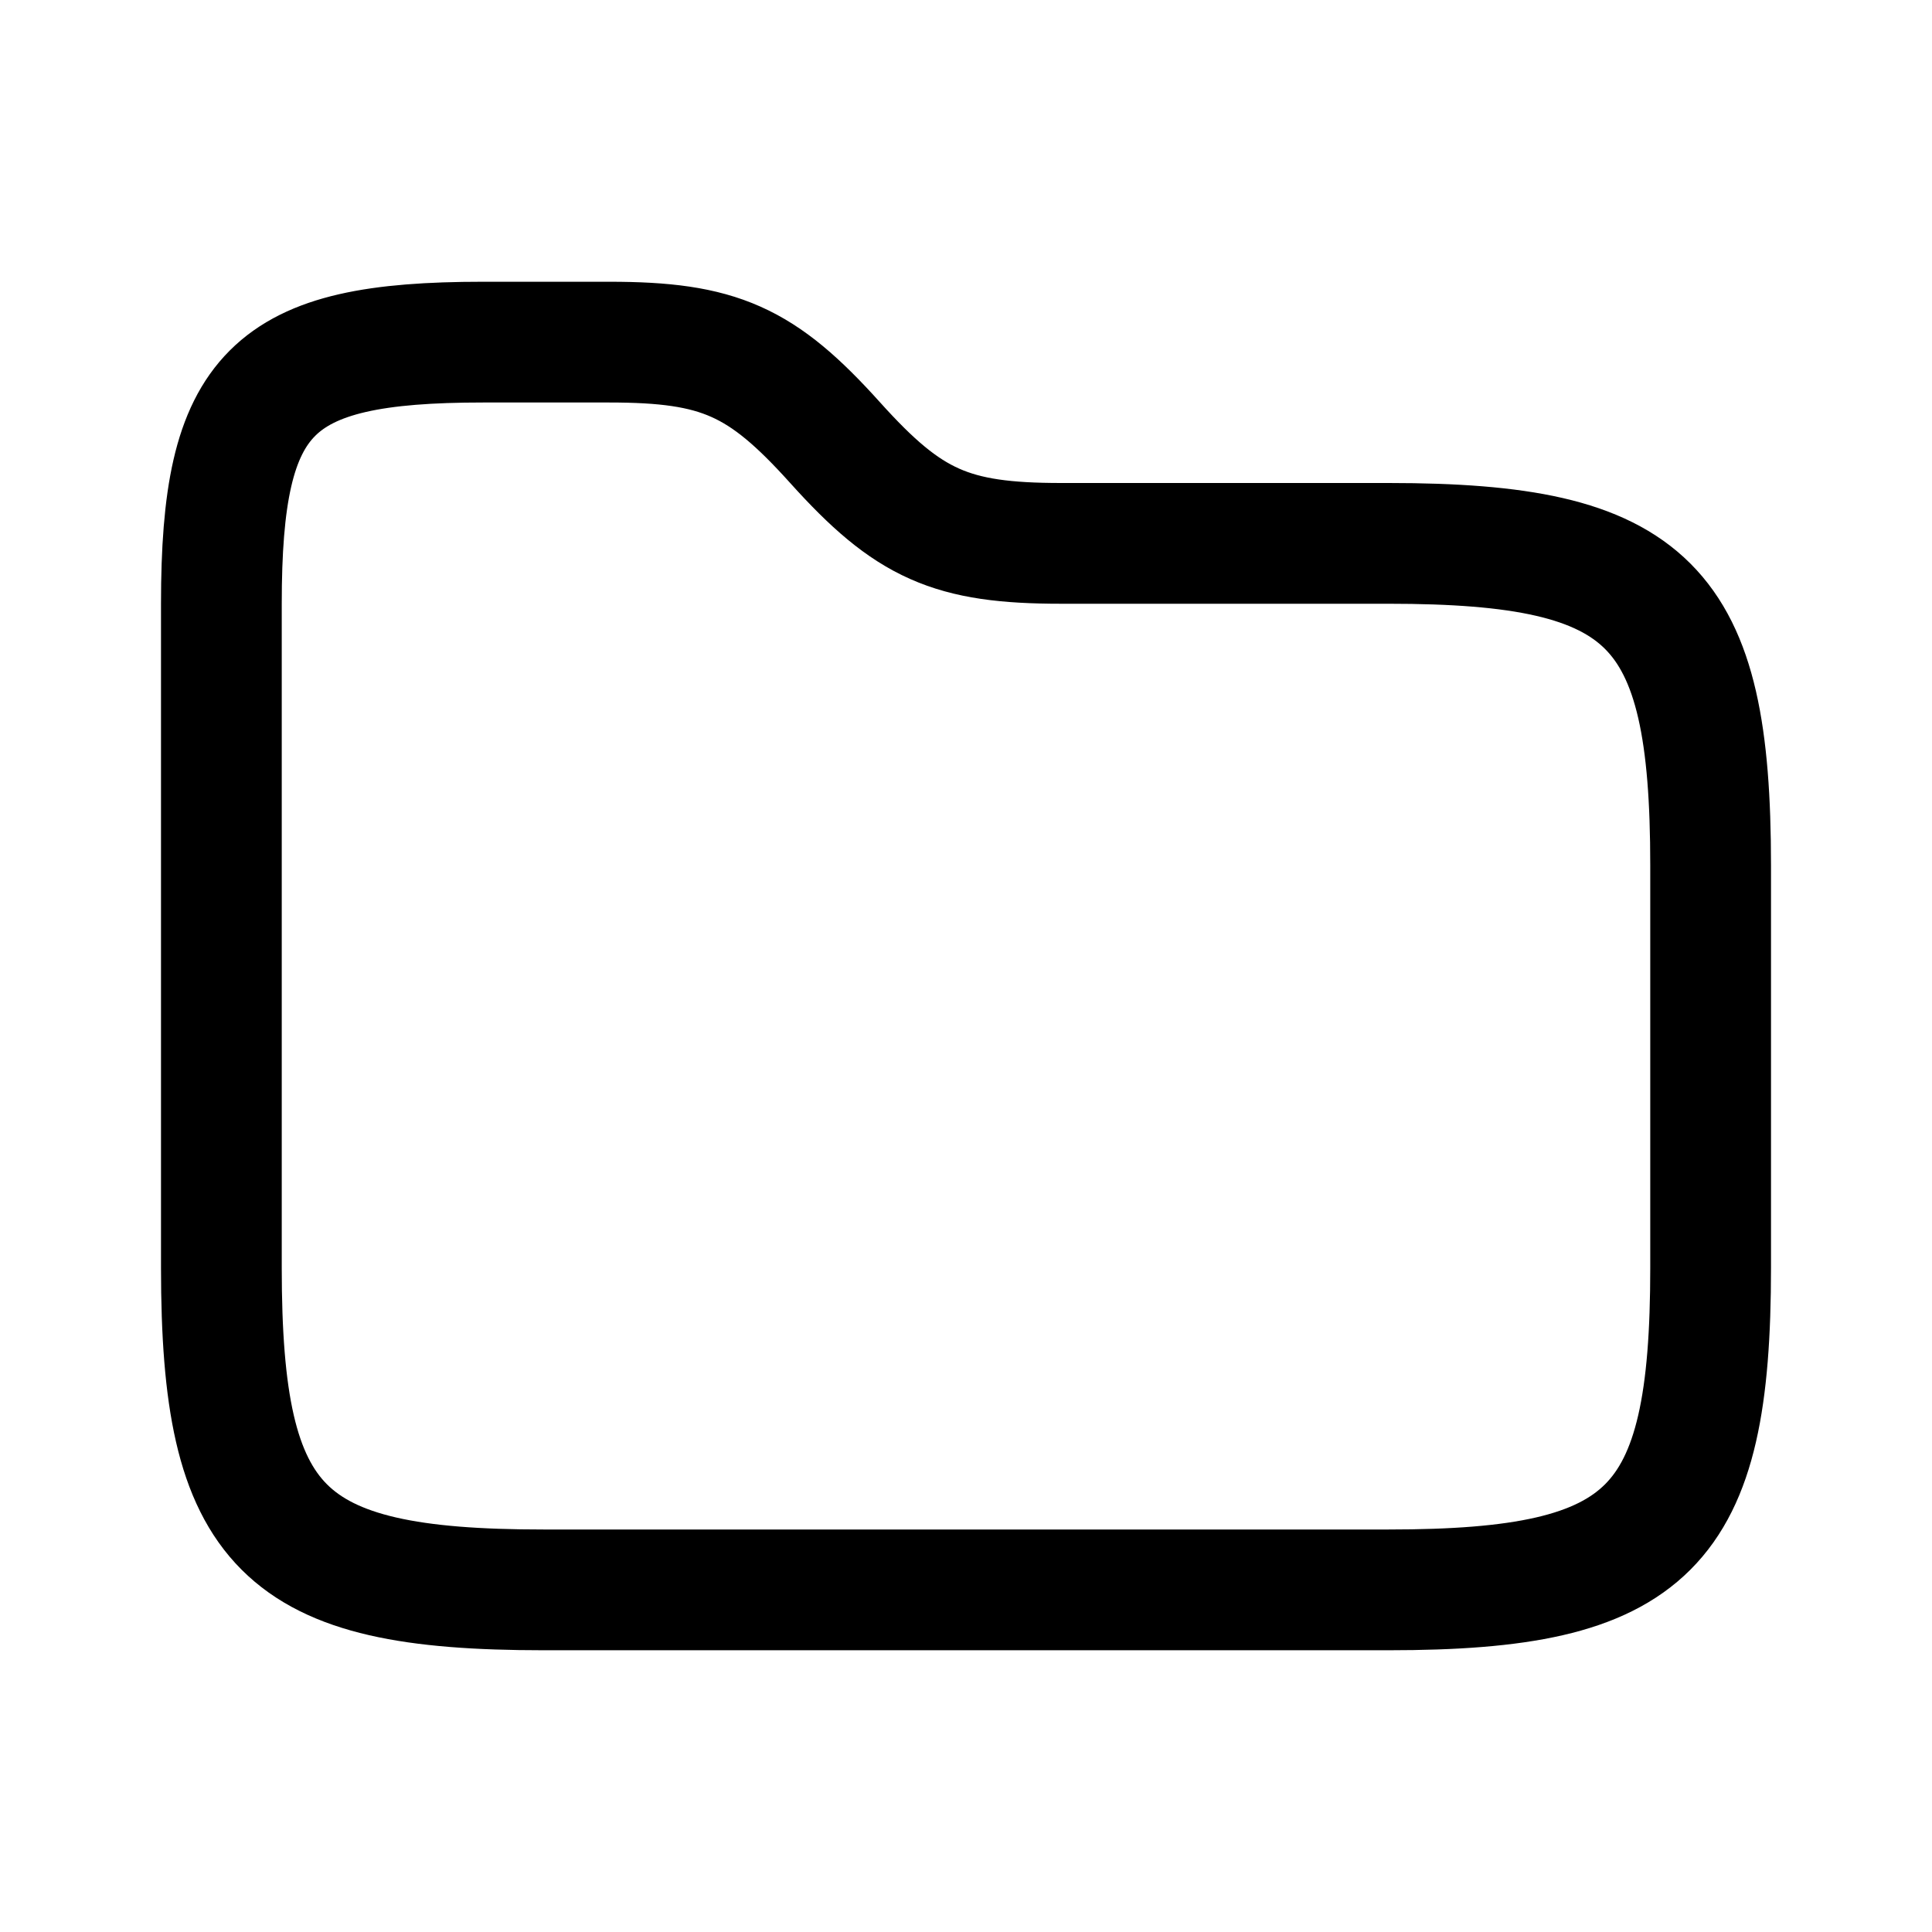
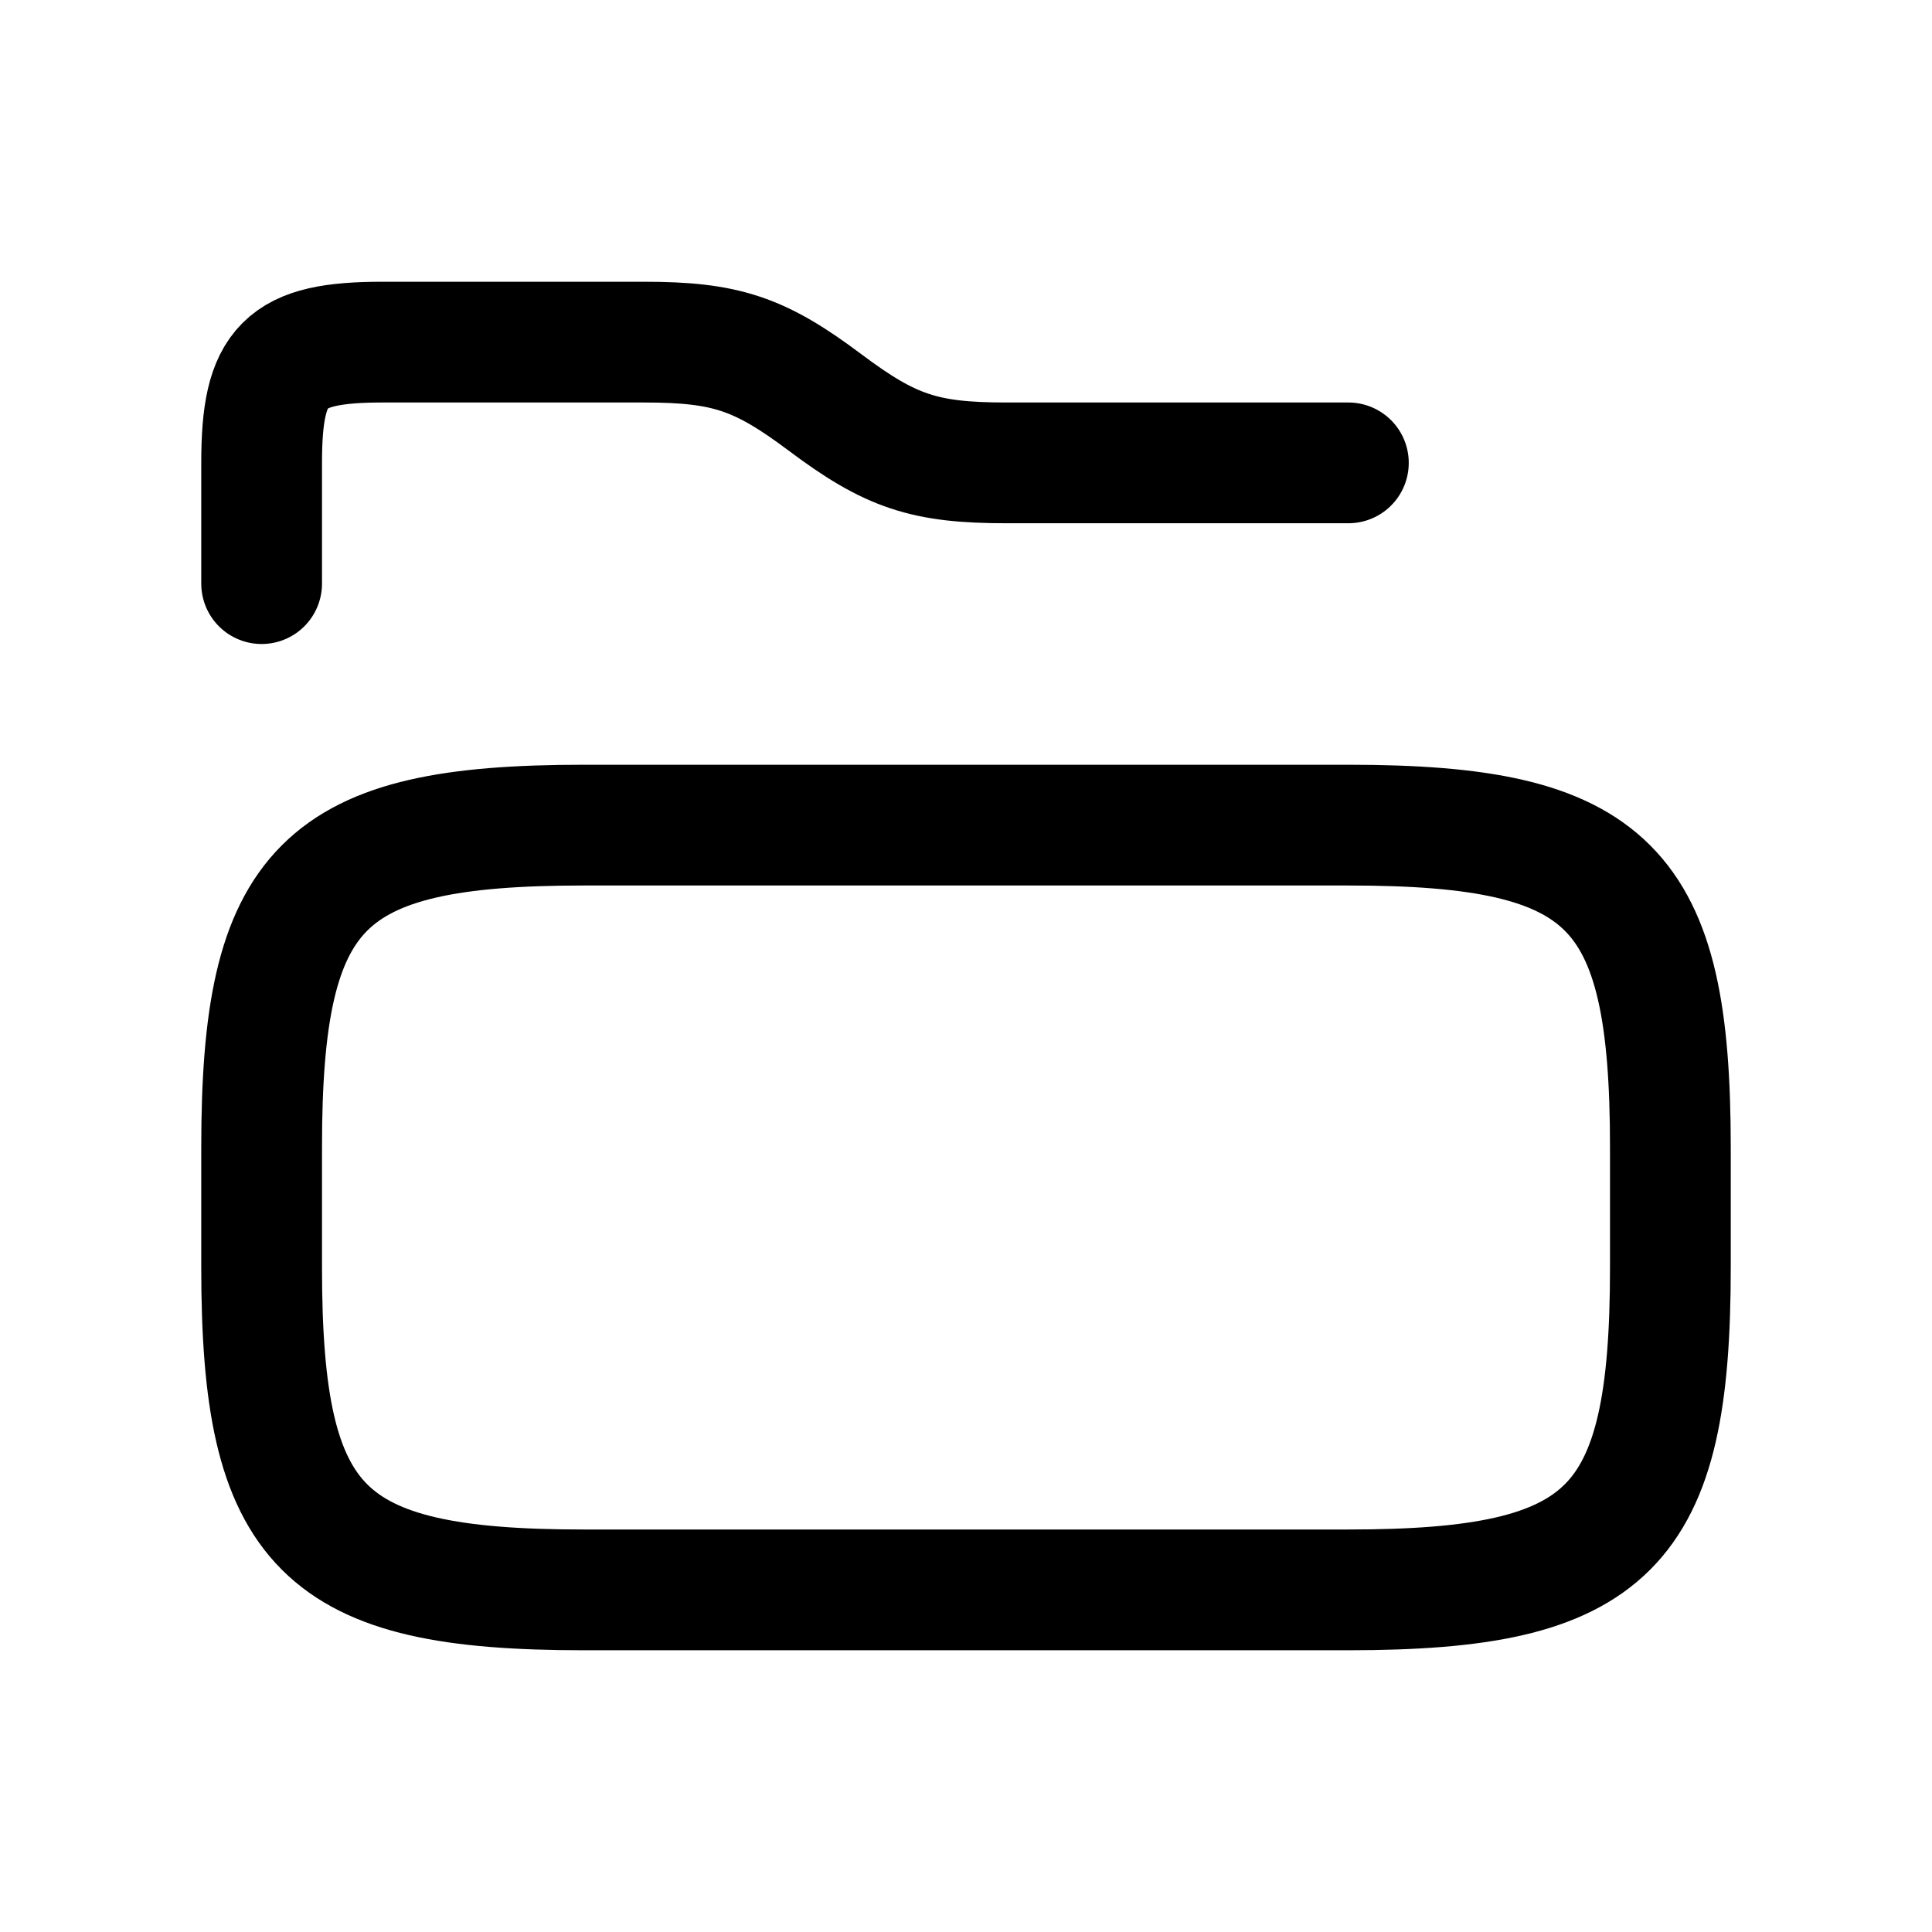
<svg xmlns="http://www.w3.org/2000/svg" width="24" height="24" viewBox="0 0 24 24" fill="none" stroke="currentColor" stroke-width="1.5" stroke-linecap="round" stroke-linejoin="round">
-   <path d="M6 4.25h1.568c1.367 0 1.893.234 2.807 1.25s1.44 1.25 2.807 1.25h4.068c3.25 0 4 .75 4 4v5c0 3.25-.75 4-4 4H6.75c-3.25 0-4-.75-4-4V7.5c0-2.641.609-3.25 3.25-3.25" />
+   <path d="M7.25 10.25h9.5c3.25 0 4 .75 4 4v1.5c0 3.25-.75 4-4 4h-9.5c-3.25 0-4-.75-4-4v-1.5c0-3.25.75-4 4-4" />
+   <path d="M3.25 7.25v-1.5c0-1.219.281-1.5 1.5-1.5H8c1.016 0 1.438.141 2.25.75s1.234.75 2.25.75h4.25" />
</svg>
